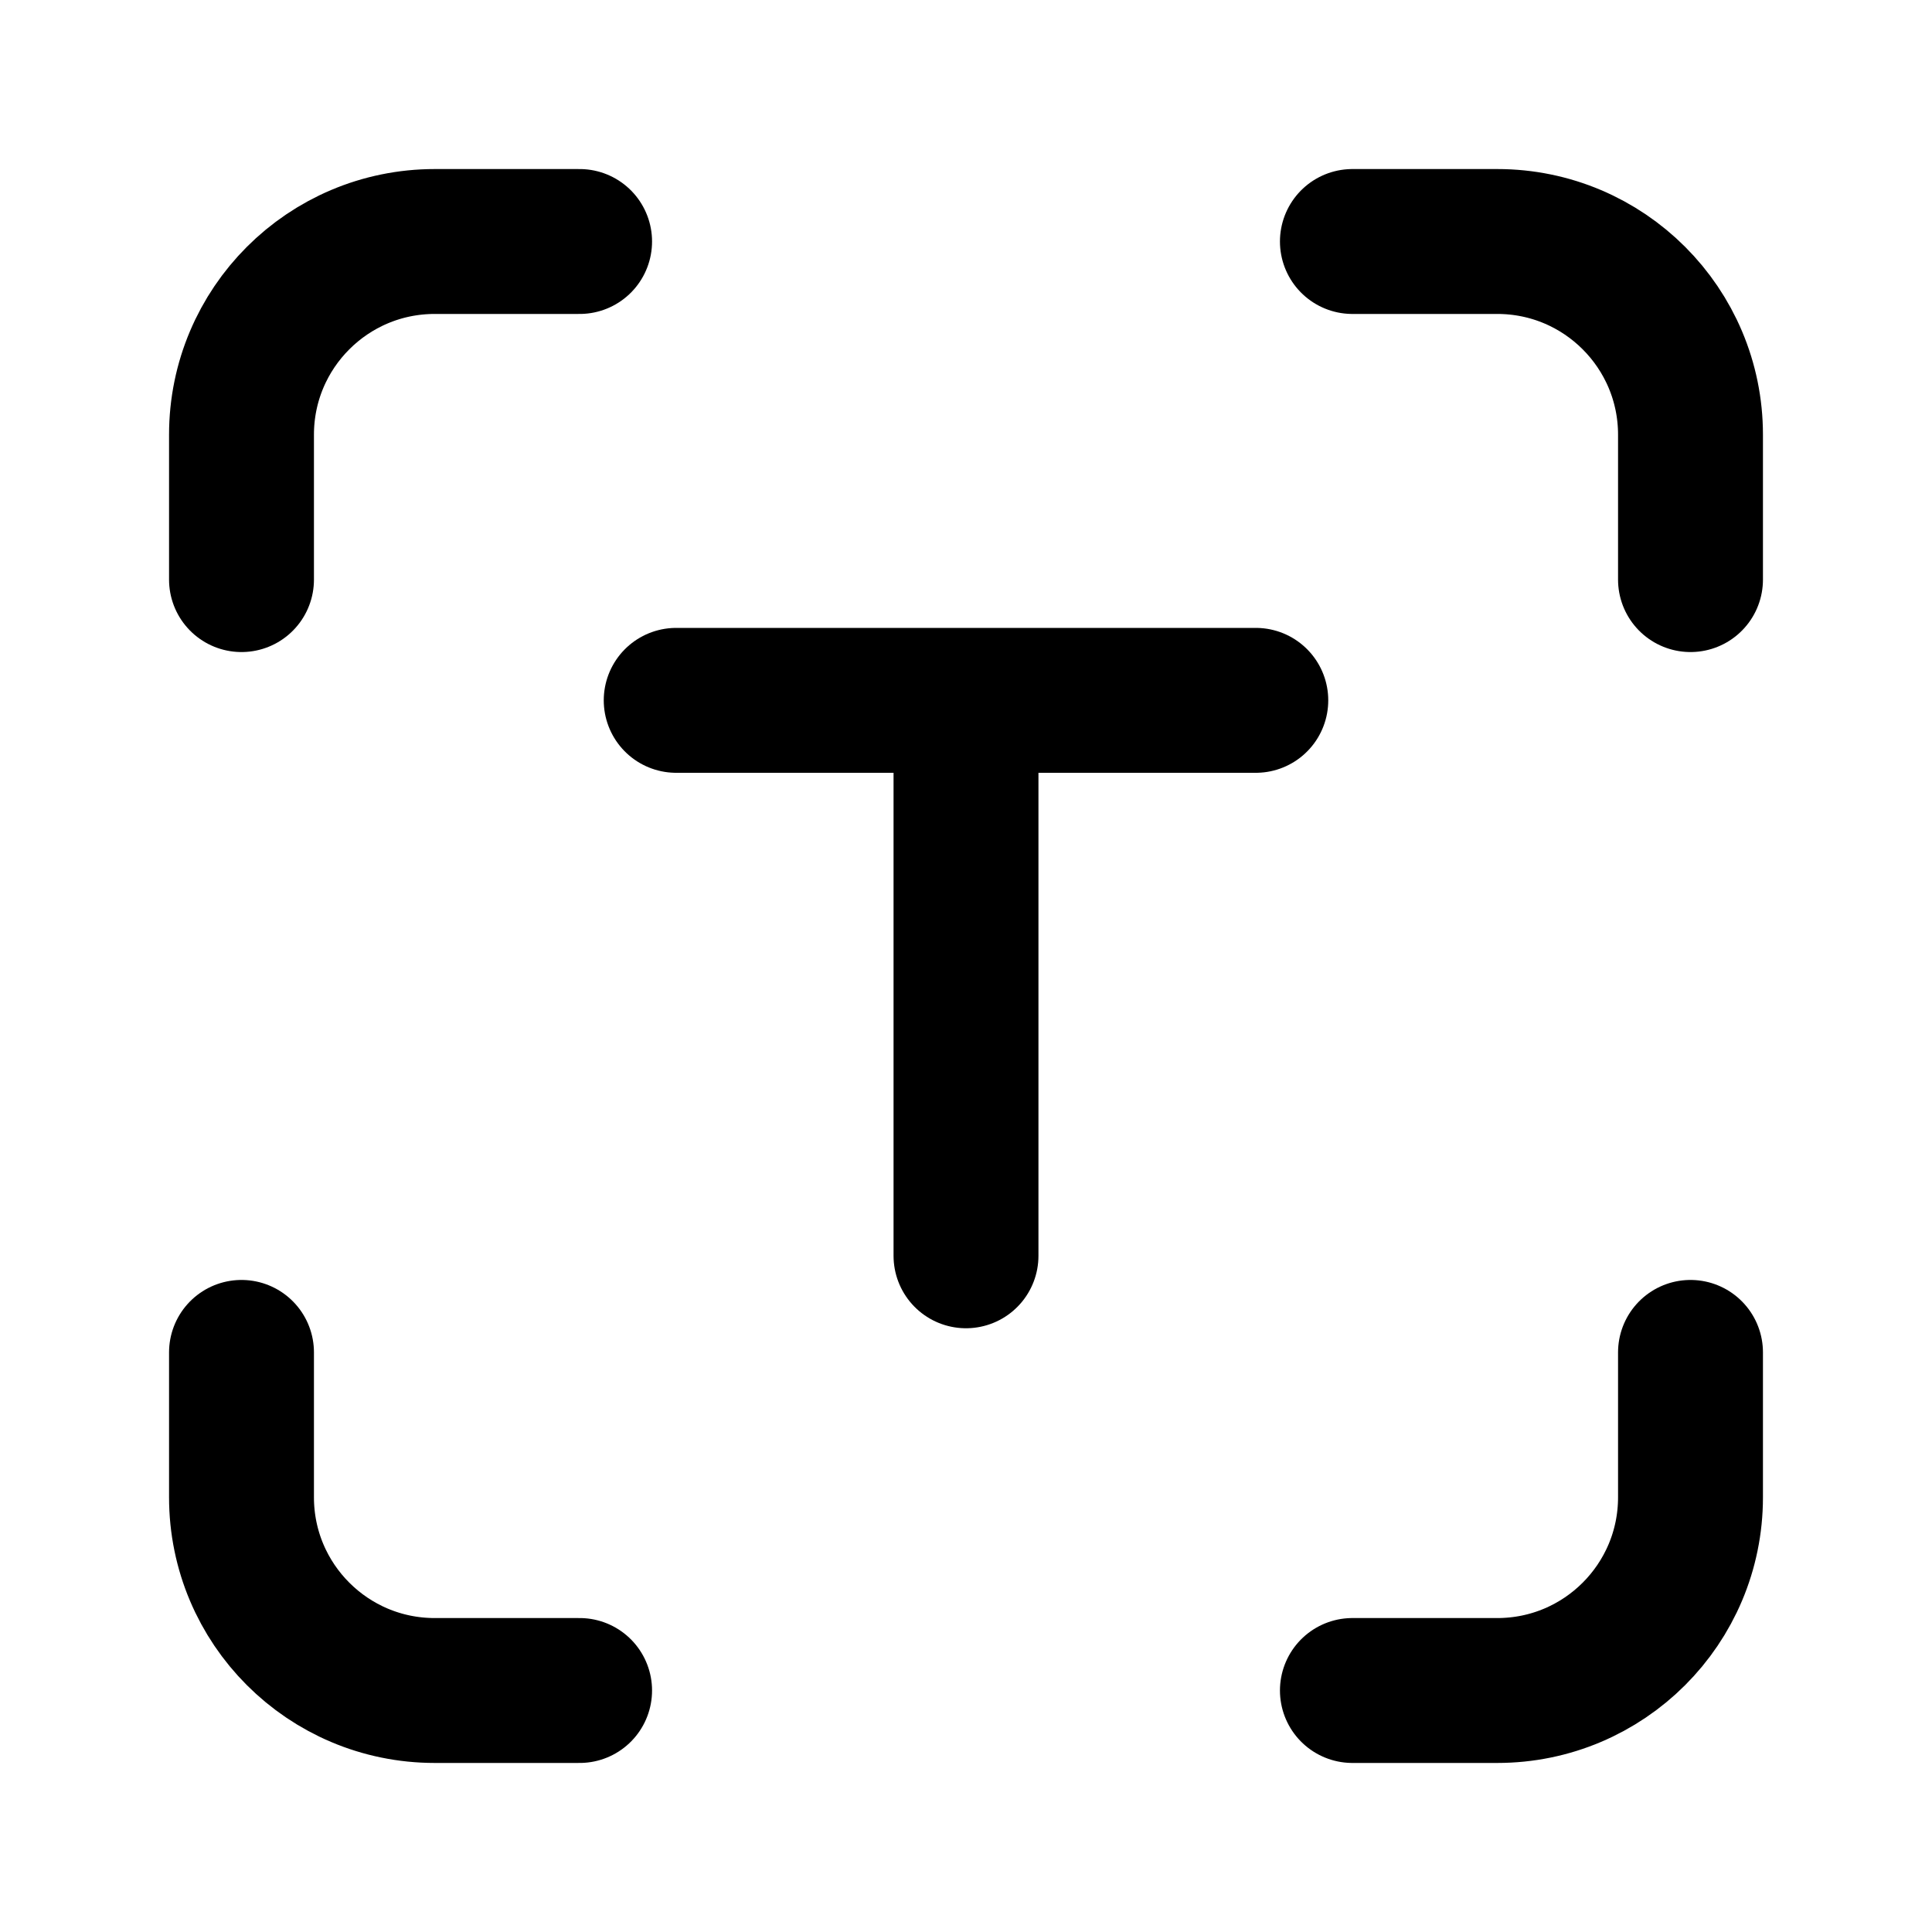
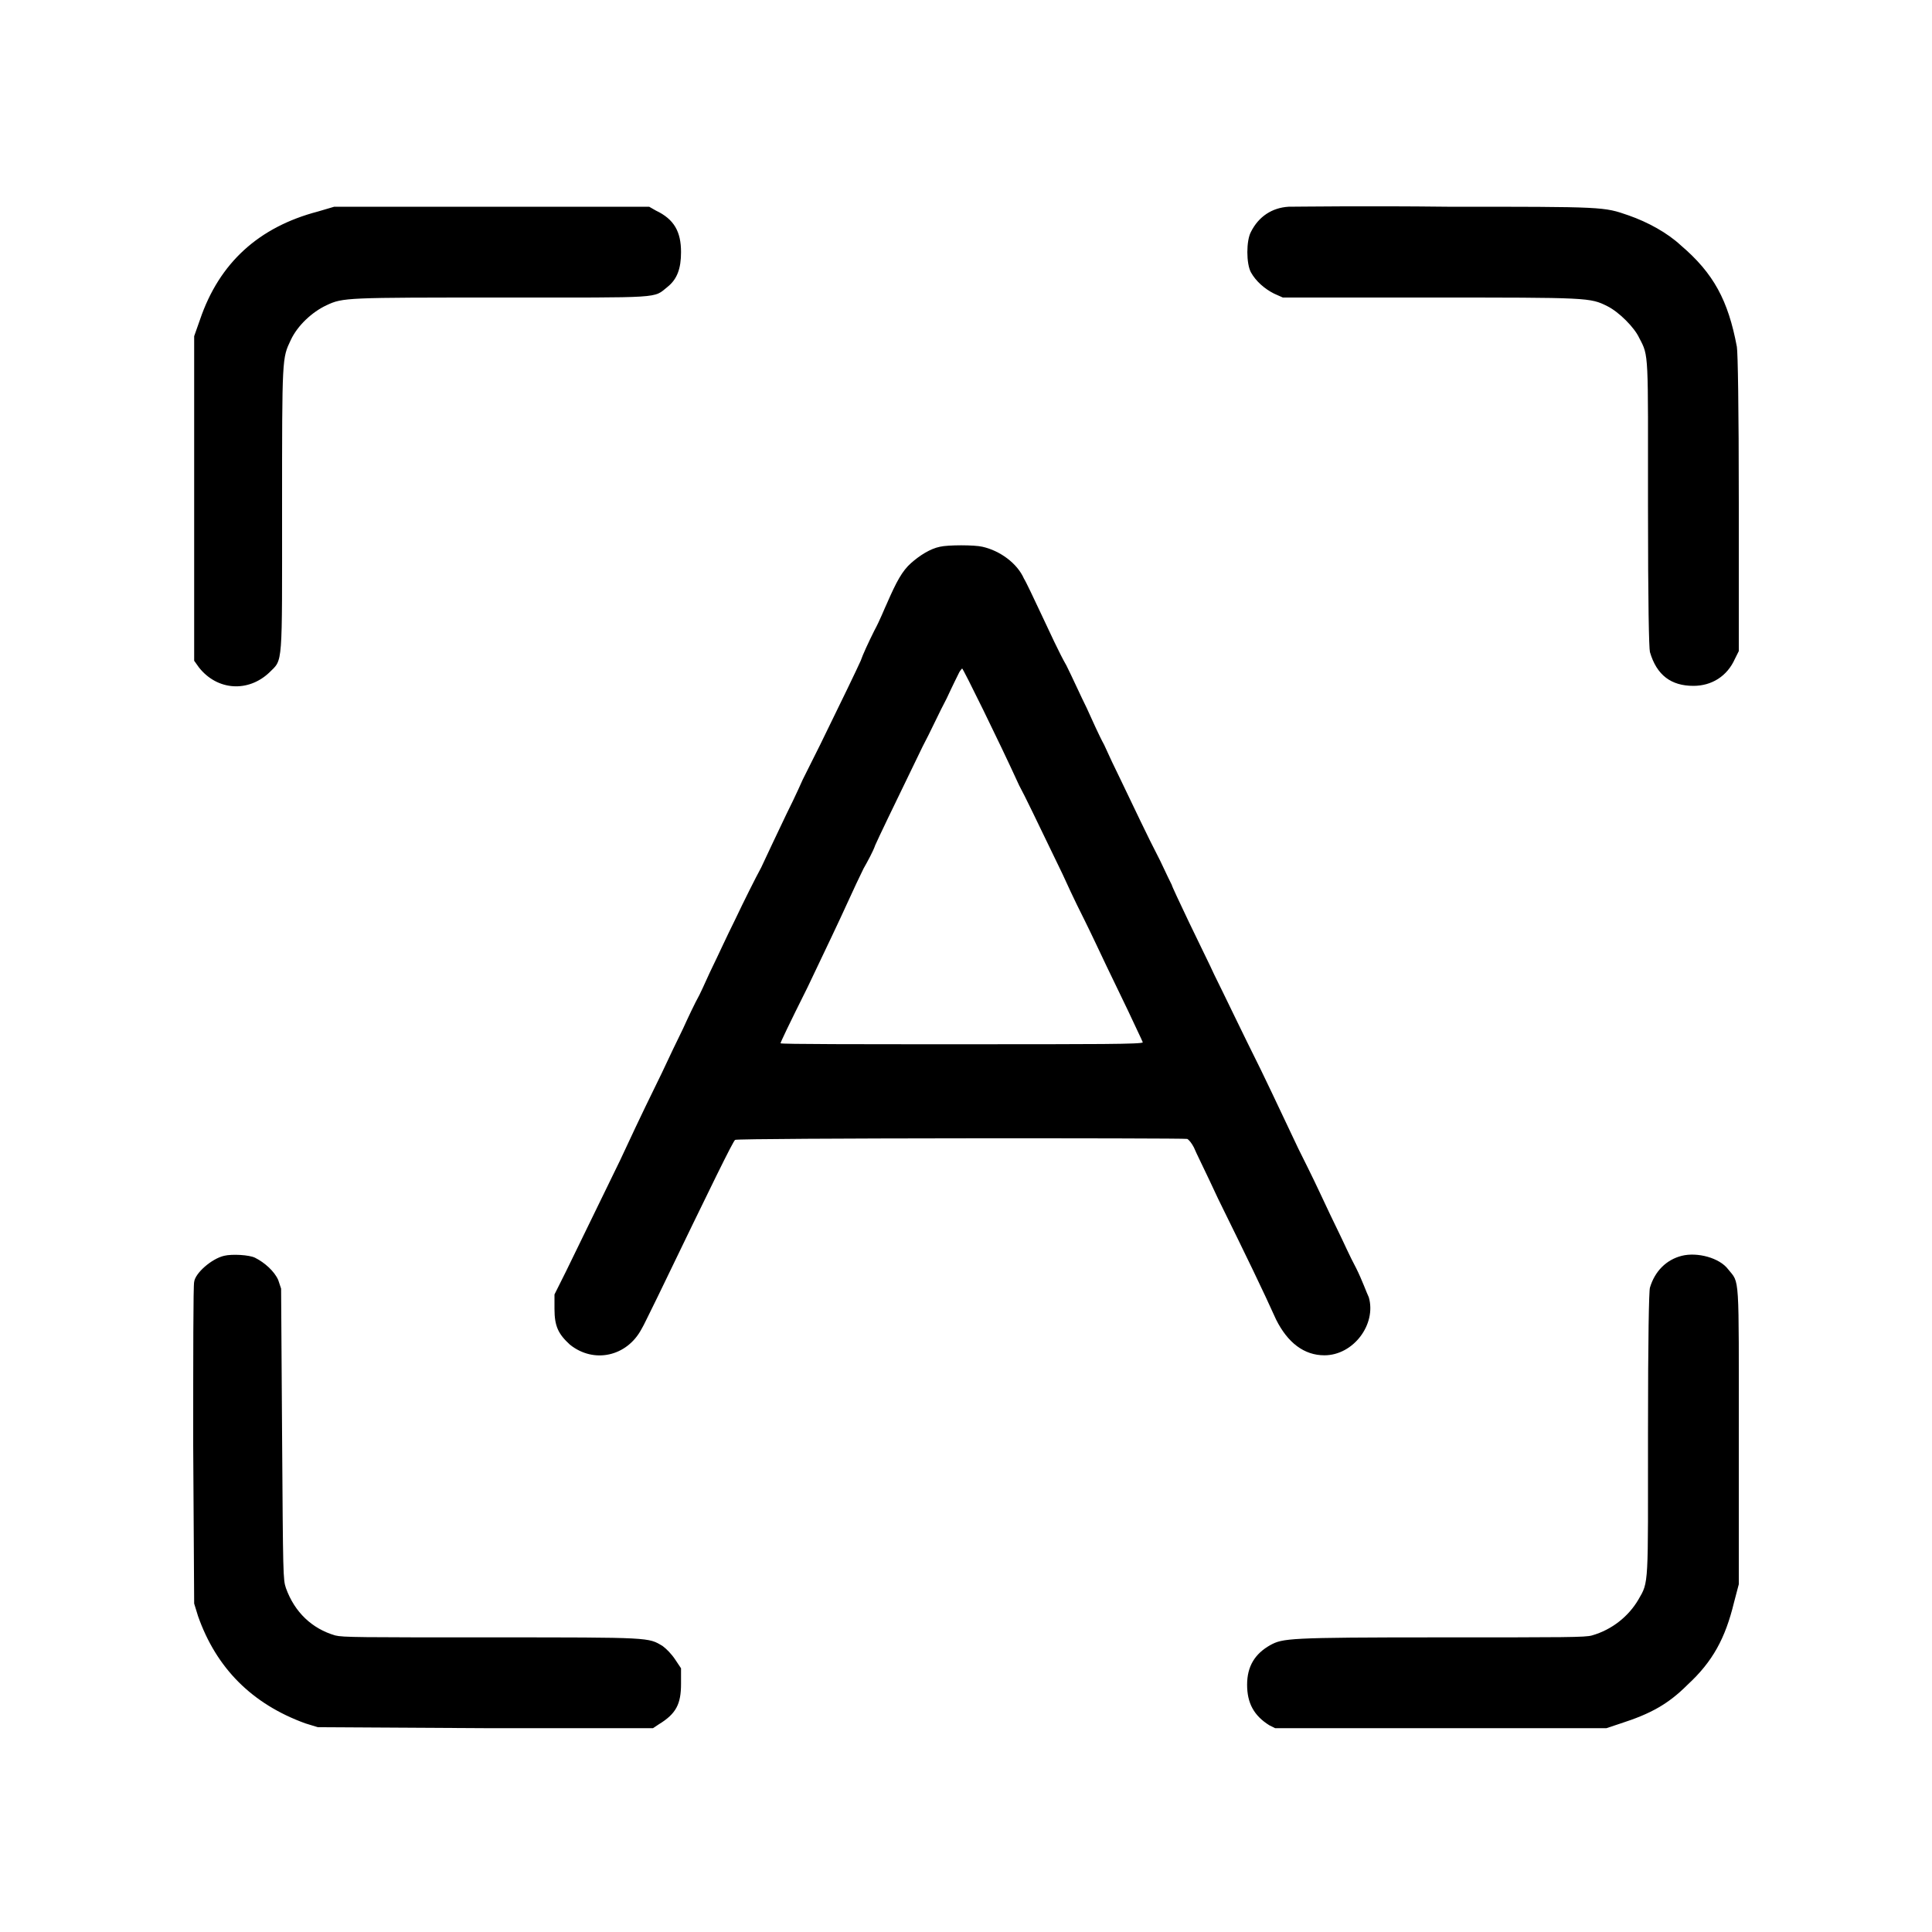
- <svg xmlns="http://www.w3.org/2000/svg" width="20" height="20" viewBox="0 0 20 20" fill="none" stroke="currentColor" stroke-width="1.5" stroke-linecap="round" stroke-linejoin="round">
-   <path d="M2.5 6V4.5a2 2 0 0 1 2-2H6M14 2.5h1.5a2 2 0 0 1 2 2V6M17.5 14v1.5a2 2 0 0 1-2 2H14M6 17.5H4.5a2 2 0 0 1-2-2V14" />
-   <path d="M7 7.25h6M10 7.25V13" />
+ <svg xmlns="http://www.w3.org/2000/svg" width="20" height="20" viewBox="0 0 20 20">
+   <path d="M 13.34 2.14 C 13.17 2.15, 13.03 2.24, 12.95 2.4 C 12.9 2.49, 12.9 2.73, 12.95 2.82 C 13 2.91, 13.09 2.99, 13.19 3.04 L 13.28 3.08 14.79 3.08 C 16.45 3.08, 16.46 3.08, 16.64 3.17 C 16.76 3.23, 16.92 3.39, 16.97 3.5 C 17.07 3.69, 17.06 3.64, 17.06 5.24 C 17.06 6.26, 17.07 6.71, 17.08 6.75 C 17.15 6.99, 17.3 7.1, 17.53 7.1 C 17.72 7.1, 17.88 7, 17.96 6.82 L 18 6.74 18 5.21 C 18 4.21, 17.99 3.65, 17.98 3.59 C 17.89 3.11, 17.74 2.83, 17.4 2.54 C 17.26 2.41, 17.06 2.3, 16.86 2.23 C 16.6 2.14, 16.62 2.14, 14.98 2.14 C 14.14 2.13, 13.41 2.14, 13.34 2.14 M 3.29 2.19 C 2.68 2.35, 2.27 2.72, 2.07 3.31 L 2.01 3.48 2.01 5.16 L 2.01 6.84 2.06 6.91 C 2.25 7.15, 2.57 7.17, 2.79 6.96 C 2.93 6.82, 2.92 6.92, 2.92 5.27 C 2.92 3.69, 2.92 3.71, 3.01 3.52 C 3.08 3.37, 3.23 3.23, 3.38 3.16 C 3.55 3.08, 3.58 3.08, 5.2 3.08 C 6.88 3.08, 6.76 3.09, 6.91 2.97 C 7.01 2.89, 7.05 2.78, 7.05 2.61 C 7.05 2.4, 6.98 2.27, 6.79 2.18 L 6.72 2.14 5.09 2.14 L 3.46 2.14 3.29 2.19 M 9.73 5.66 C 9.63 5.68, 9.52 5.75, 9.43 5.83 C 9.34 5.91, 9.28 6.02, 9.18 6.25 C 9.16 6.29, 9.11 6.42, 9.05 6.53 C 8.99 6.65, 8.93 6.78, 8.91 6.84 C 8.86 6.95, 8.73 7.22, 8.49 7.71 C 8.39 7.91, 8.31 8.07, 8.31 8.07 C 8.31 8.07, 8.24 8.23, 8.14 8.43 C 8.05 8.62, 7.93 8.87, 7.88 8.98 C 7.82 9.09, 7.7 9.33, 7.61 9.52 C 7.52 9.7, 7.42 9.92, 7.38 10 C 7.34 10.08, 7.28 10.22, 7.24 10.3 C 7.19 10.39, 7.12 10.54, 7.07 10.65 C 7.02 10.75, 6.92 10.96, 6.85 11.11 C 6.71 11.4, 6.69 11.43, 6.42 12.01 C 6.22 12.42, 6.03 12.81, 5.86 13.16 L 5.74 13.4 5.74 13.55 C 5.74 13.73, 5.78 13.81, 5.9 13.92 C 6.15 14.12, 6.49 14.04, 6.64 13.76 C 6.66 13.73, 6.73 13.58, 6.81 13.42 C 7.37 12.26, 7.59 11.81, 7.61 11.8 C 7.64 11.78, 12.26 11.78, 12.29 11.79 C 12.31 11.8, 12.34 11.84, 12.36 11.88 C 12.37 11.91, 12.49 12.15, 12.61 12.41 C 12.92 13.04, 13.07 13.35, 13.21 13.66 C 13.33 13.9, 13.5 14.03, 13.71 14.03 C 14.01 14.03, 14.25 13.71, 14.17 13.43 C 14.15 13.39, 14.1 13.25, 14.04 13.13 C 13.97 13, 13.9 12.84, 13.86 12.76 C 13.82 12.68, 13.73 12.49, 13.66 12.34 C 13.59 12.19, 13.49 11.99, 13.44 11.89 C 13.32 11.64, 13.21 11.4, 13.05 11.07 C 12.86 10.69, 12.67 10.29, 12.57 10.09 C 12.53 10, 12.41 9.76, 12.31 9.55 C 12.21 9.34, 12.13 9.17, 12.13 9.16 C 12.13 9.16, 12.07 9.04, 12.01 8.91 C 11.87 8.64, 11.74 8.36, 11.6 8.07 C 11.55 7.97, 11.47 7.8, 11.43 7.71 C 11.38 7.62, 11.3 7.44, 11.25 7.33 C 11.19 7.21, 11.1 7.01, 11.04 6.89 C 10.97 6.77, 10.86 6.53, 10.78 6.36 C 10.7 6.19, 10.62 6.02, 10.6 5.99 C 10.53 5.83, 10.35 5.7, 10.17 5.66 C 10.09 5.64, 9.81 5.64, 9.73 5.66 M 9.93 6.96 C 9.92 6.98, 9.86 7.1, 9.8 7.23 C 9.73 7.36, 9.63 7.58, 9.55 7.73 C 9.22 8.41, 9.1 8.66, 9.06 8.75 C 9.04 8.81, 8.98 8.92, 8.94 8.99 C 8.9 9.07, 8.83 9.22, 8.78 9.33 C 8.68 9.55, 8.56 9.8, 8.36 10.22 C 8.16 10.62, 8.08 10.79, 8.08 10.8 C 8.08 10.81, 8.92 10.81, 9.95 10.81 C 11.35 10.81, 11.83 10.81, 11.83 10.79 C 11.83 10.79, 11.8 10.72, 11.77 10.66 C 11.66 10.42, 11.49 10.08, 11.35 9.78 C 11.27 9.61, 11.18 9.43, 11.15 9.37 C 11.12 9.31, 11.05 9.16, 11 9.05 C 10.7 8.43, 10.62 8.26, 10.55 8.13 C 10.34 7.67, 9.97 6.92, 9.96 6.92 C 9.96 6.92, 9.94 6.94, 9.93 6.96 M 2.32 13 C 2.19 13.03, 2.02 13.18, 2.01 13.27 C 2 13.3, 2 14.06, 2 14.96 L 2.01 16.6 2.05 16.73 C 2.24 17.27, 2.61 17.64, 3.16 17.84 L 3.29 17.88 5.03 17.89 L 6.76 17.89 6.82 17.85 C 7 17.74, 7.05 17.64, 7.05 17.43 L 7.05 17.27 6.99 17.18 C 6.95 17.12, 6.9 17.07, 6.86 17.04 C 6.71 16.95, 6.75 16.95, 5.09 16.95 C 3.72 16.95, 3.55 16.95, 3.47 16.93 C 3.23 16.86, 3.05 16.69, 2.96 16.44 C 2.93 16.35, 2.93 16.32, 2.92 14.84 L 2.91 13.34 2.88 13.25 C 2.84 13.16, 2.74 13.07, 2.64 13.02 C 2.58 12.99, 2.4 12.98, 2.32 13 M 17.41 13 C 17.25 13.04, 17.13 13.16, 17.08 13.33 C 17.07 13.36, 17.06 13.84, 17.06 14.83 C 17.06 16.43, 17.07 16.37, 16.96 16.56 C 16.86 16.73, 16.69 16.87, 16.48 16.93 C 16.41 16.95, 16.22 16.95, 14.9 16.95 C 13.33 16.95, 13.28 16.96, 13.15 17.03 C 12.99 17.12, 12.91 17.25, 12.91 17.44 C 12.91 17.63, 12.98 17.76, 13.14 17.86 L 13.2 17.89 14.91 17.89 L 16.63 17.89 16.78 17.84 C 17.09 17.74, 17.27 17.64, 17.47 17.44 C 17.73 17.2, 17.86 16.96, 17.95 16.59 L 18 16.4 18 14.87 C 18 13.16, 18.01 13.29, 17.89 13.14 C 17.8 13.02, 17.57 12.96, 17.41 13" fill-rule="evenodd" />
</svg>
